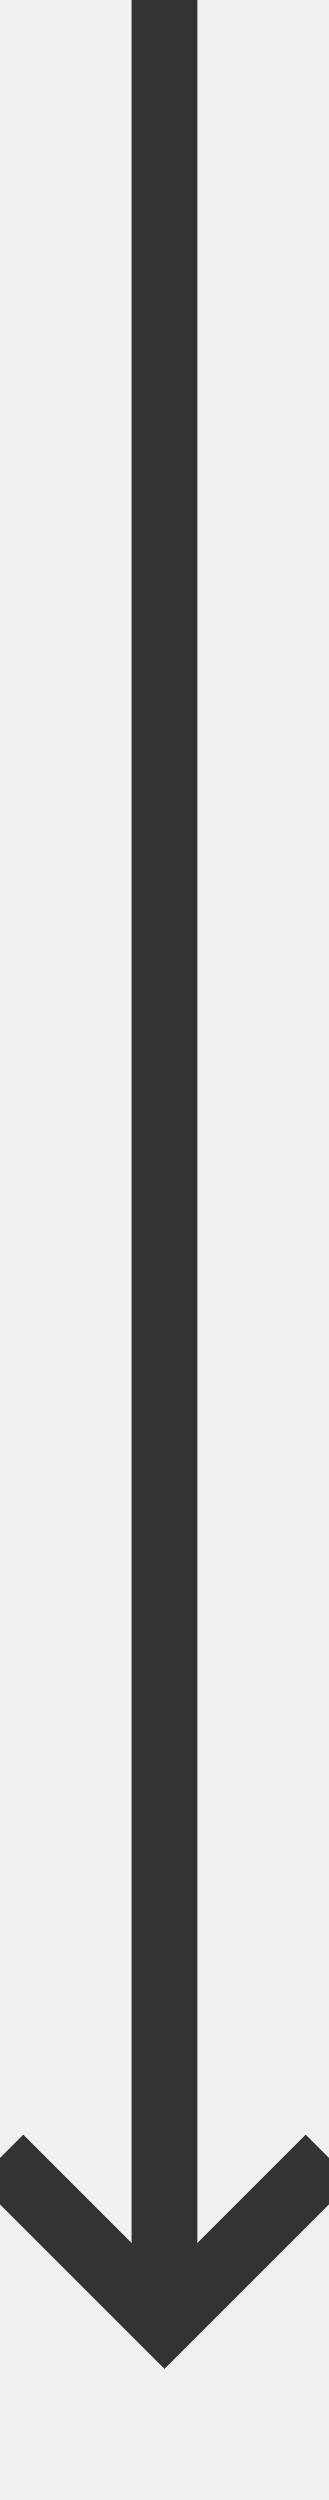
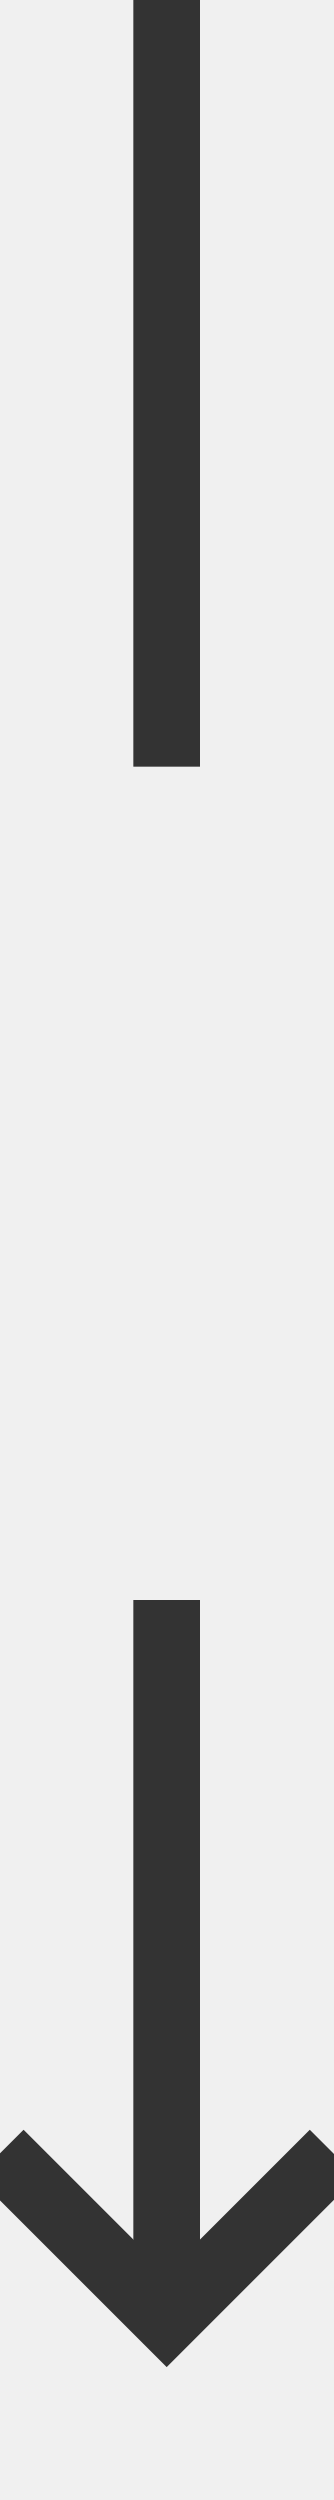
- <svg xmlns="http://www.w3.org/2000/svg" version="1.1" width="10px" height="76px" preserveAspectRatio="xMidYMin meet" viewBox="828 520  8 76">
-   <path d="M 832 520  L 832 590  " stroke-width="2" stroke="#333333" fill="none" />
-   <path d="M 836.293 584.893  L 832 589.186  L 827.707 584.893  L 826.293 586.307  L 831.293 591.307  L 832 592.014  L 832.707 591.307  L 837.707 586.307  L 836.293 584.893  Z " fill-rule="nonzero" fill="#333333" stroke="none" />
+ <svg xmlns="http://www.w3.org/2000/svg" version="1.1" width="10px" height="75px" preserveAspectRatio="xMidYMin meet" viewBox="828 390  8 75">
+   <defs>
+     <mask fill="white" id="clip407">
+       <path d="M 796 413  L 868 413  L 868 438  L 796 438  Z M 796 390  L 868 390  L 868 470  L 796 470  Z " fill-rule="evenodd" />
+     </mask>
+   </defs>
+   <path d="M 832 413  L 832 390  M 832 438  L 832 459  " stroke-width="2" stroke="#333333" fill="none" />
+   <path d="M 836.293 453.893  L 832 458.186  L 827.707 453.893  L 826.293 455.307  L 831.293 460.307  L 832 461.014  L 832.707 460.307  L 837.707 455.307  L 836.293 453.893  Z " fill-rule="nonzero" fill="#333333" stroke="none" mask="url(#clip407)" />
</svg>
